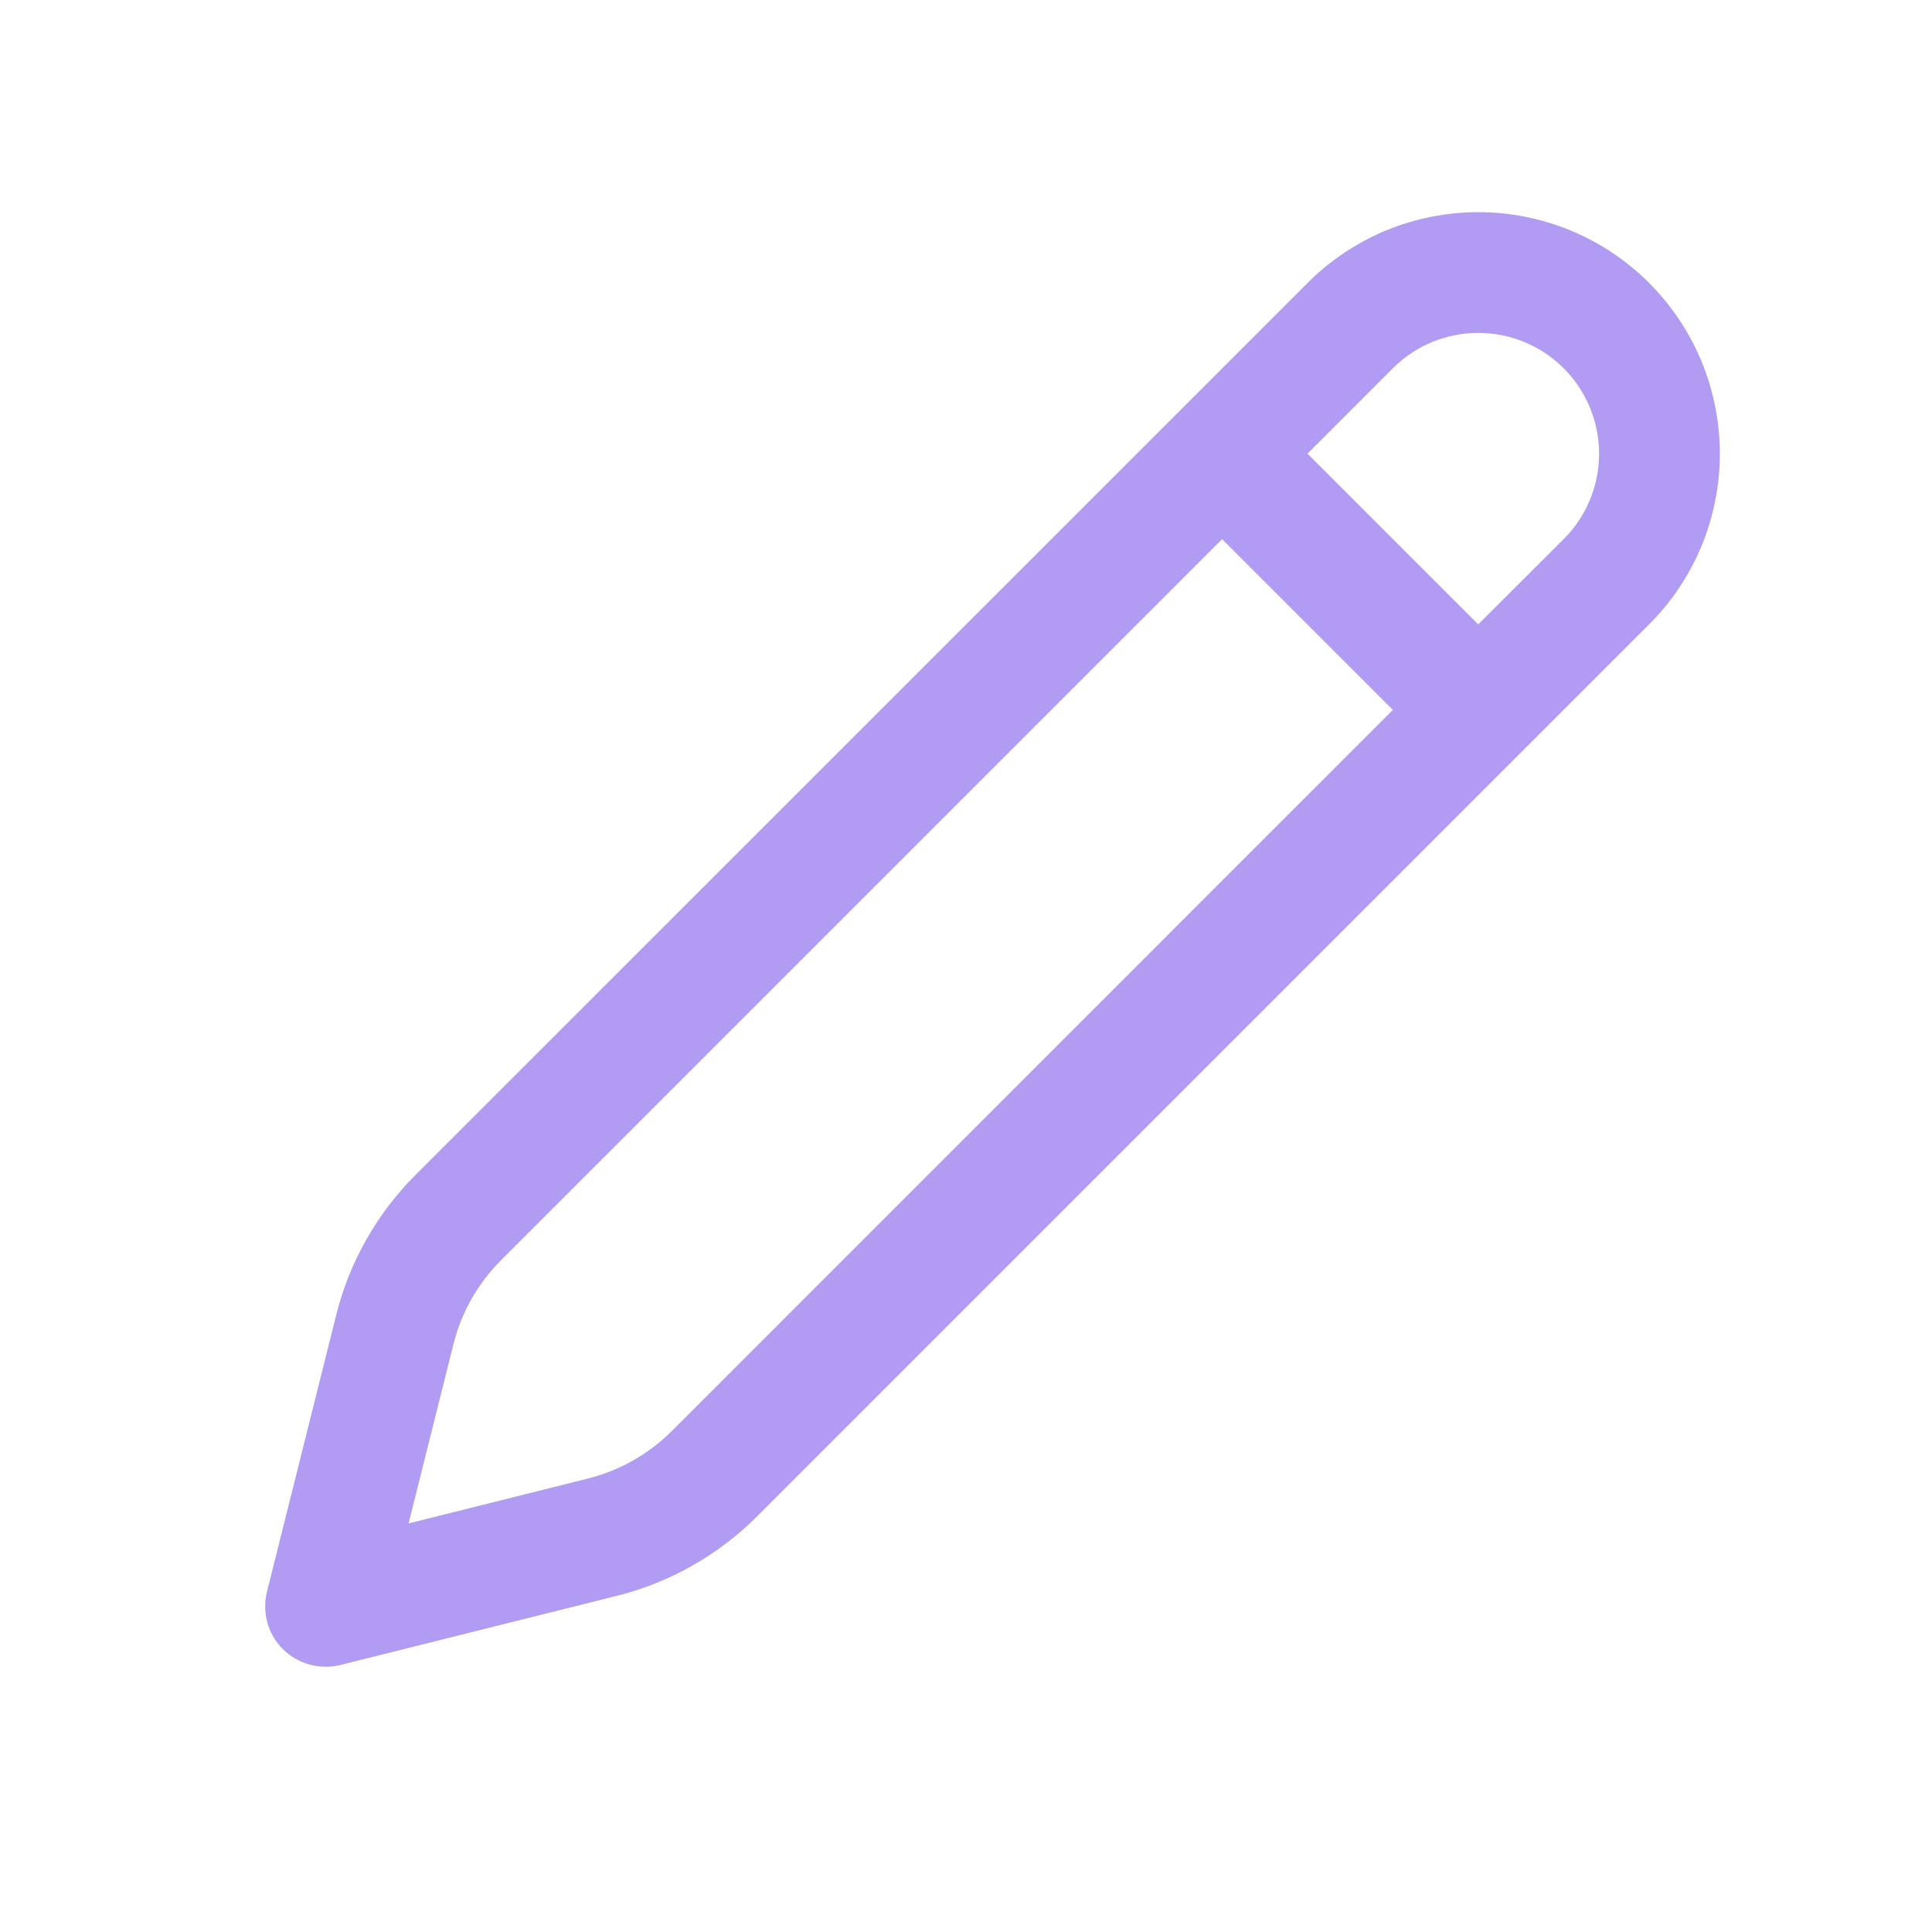
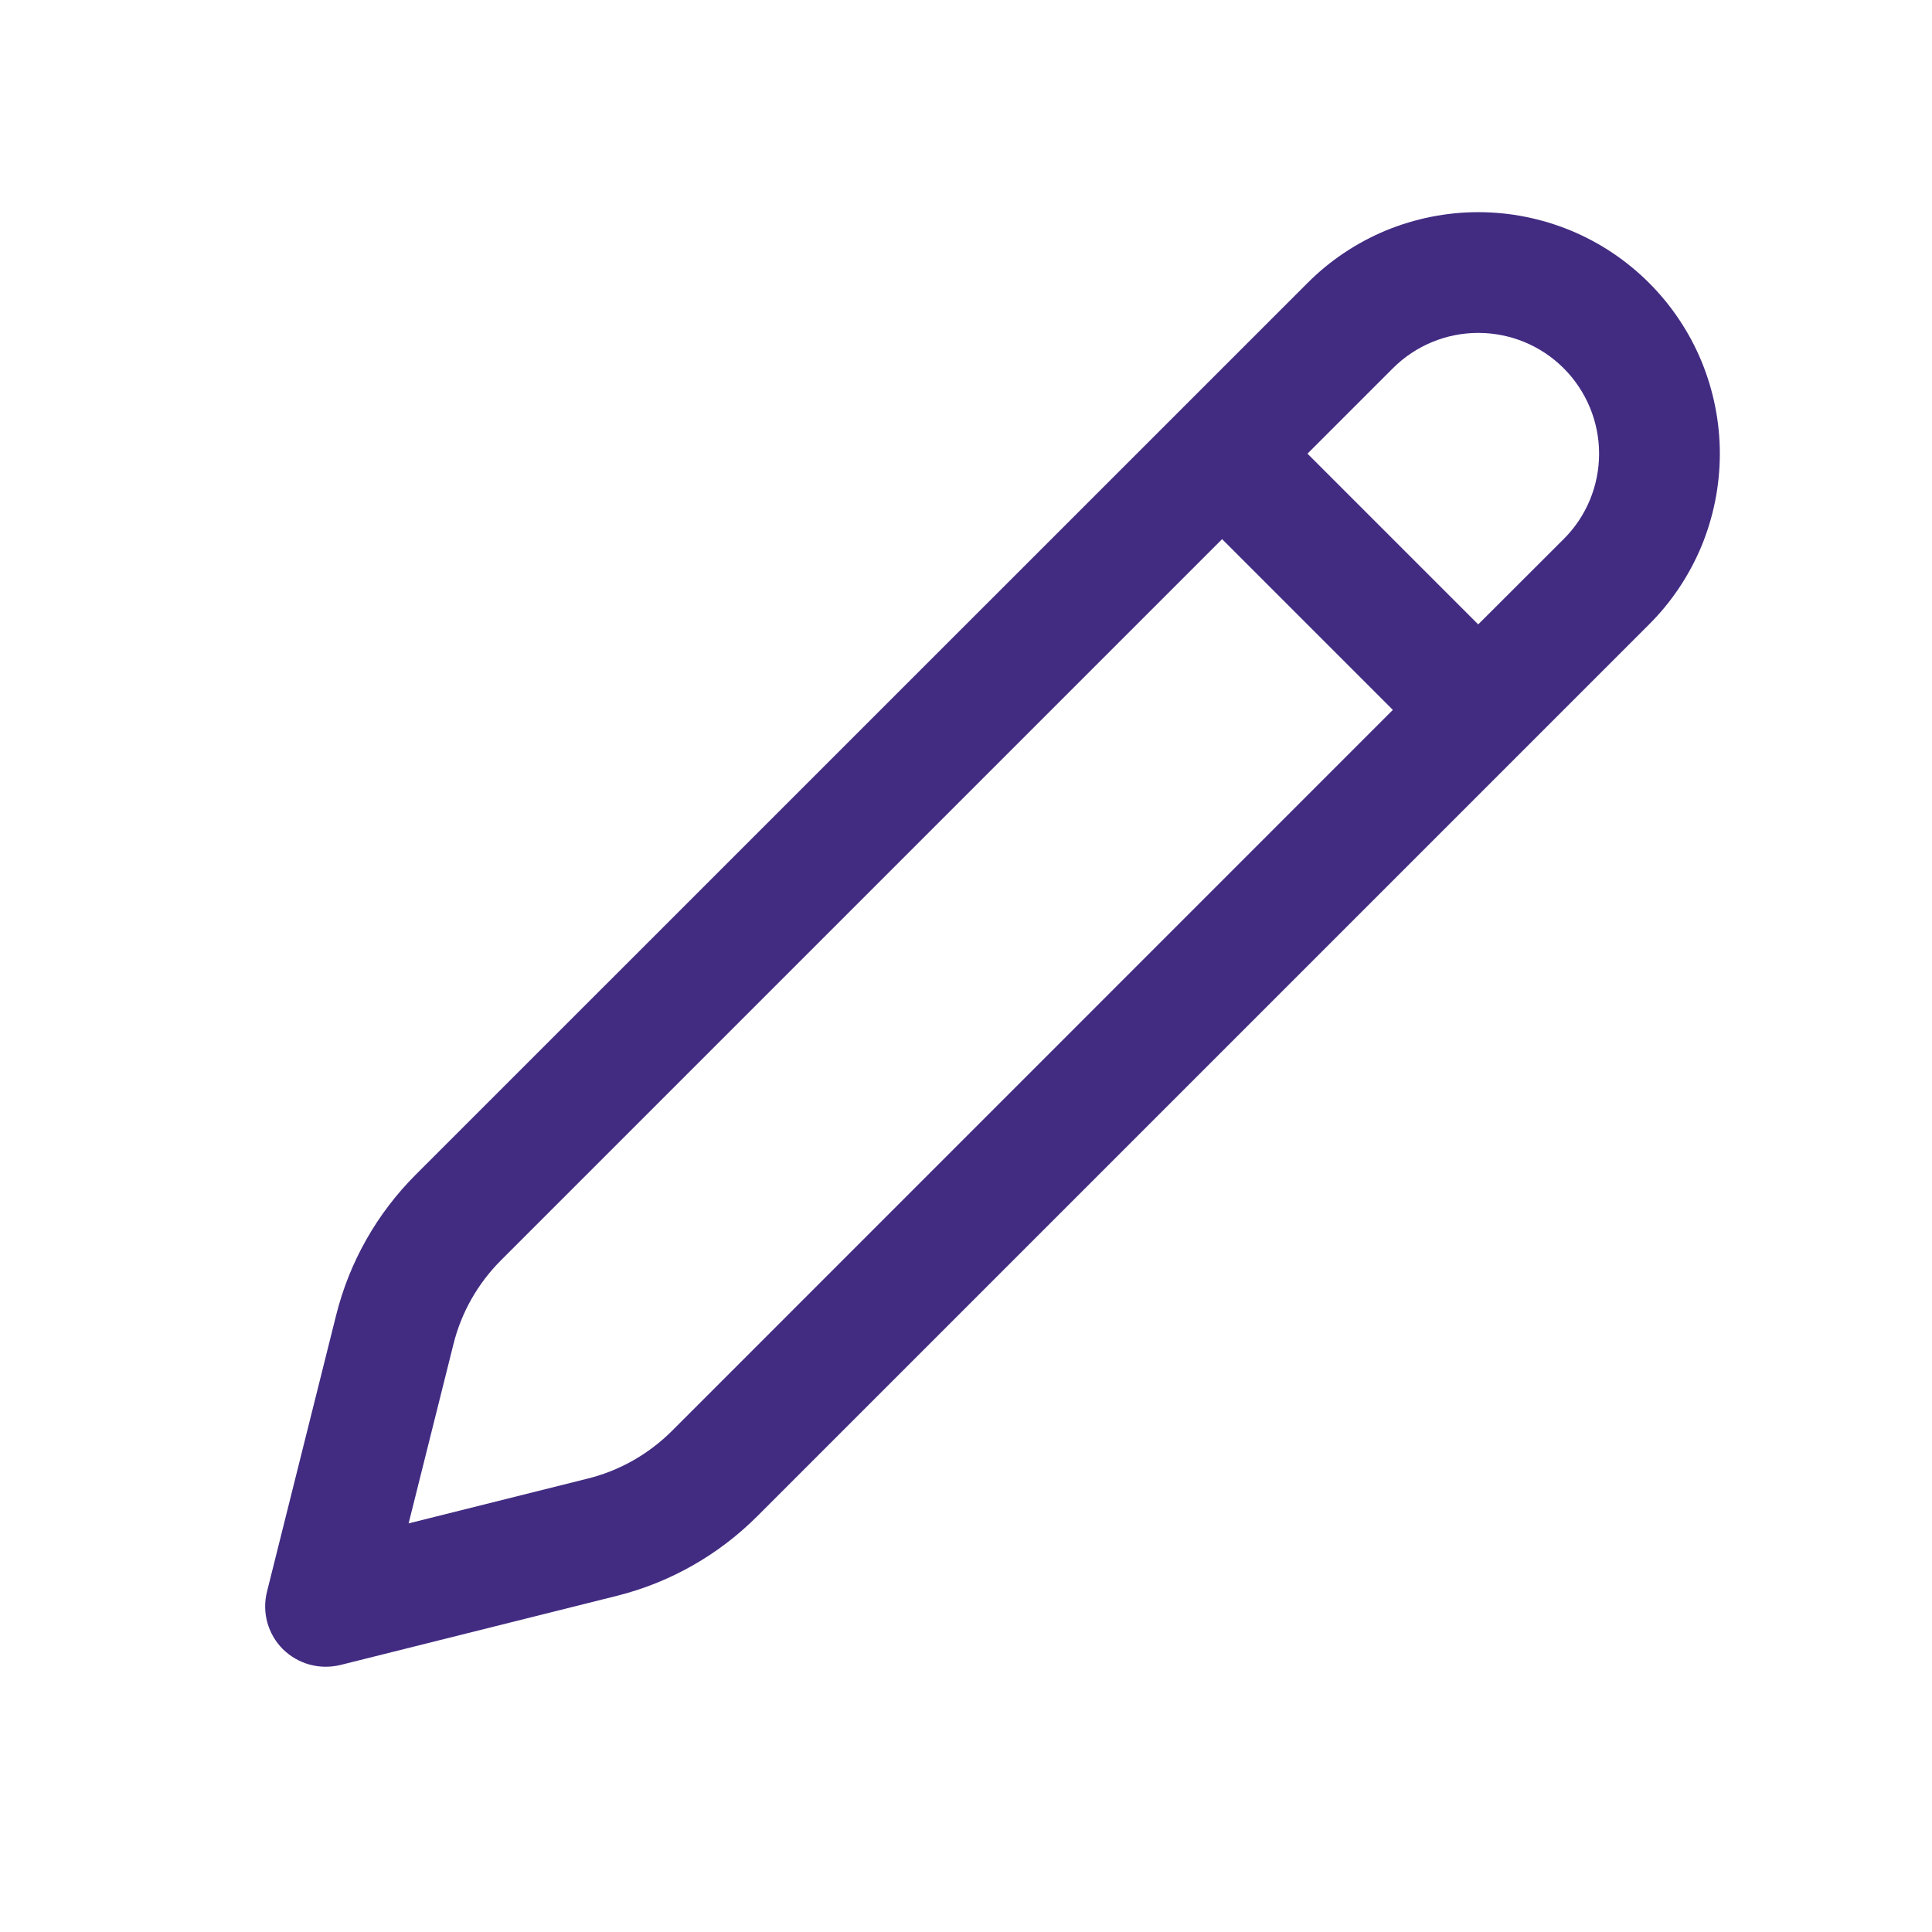
- <svg xmlns="http://www.w3.org/2000/svg" width="28" height="28" viewBox="0 0 16 16" fill="#b19bf3">
-   <path d="M13.657 2.343C13.843 2.529 13.99 2.749 14.091 2.992C14.191 3.235 14.243 3.495 14.243 3.757C14.243 4.02 14.191 4.28 14.091 4.523C13.99 4.765 13.843 4.986 13.657 5.171L6.27 12.558C5.95 12.878 5.548 13.106 5.109 13.216L2.818 13.789C2.734 13.809 2.646 13.808 2.563 13.785C2.479 13.762 2.404 13.718 2.342 13.657C2.281 13.596 2.237 13.52 2.214 13.437C2.191 13.354 2.19 13.266 2.211 13.182L2.784 10.891C2.894 10.451 3.121 10.05 3.442 9.729L10.829 2.343C11.014 2.157 11.235 2.01 11.477 1.909C11.72 1.809 11.98 1.757 12.243 1.757C12.505 1.757 12.765 1.809 13.008 1.909C13.251 2.01 13.471 2.157 13.657 2.343ZM10.121 4.465L4.149 10.437C3.957 10.629 3.82 10.87 3.755 11.133L3.384 12.616L4.867 12.245C5.13 12.18 5.371 12.043 5.564 11.851L11.535 5.879L10.121 4.465H10.121ZM11.535 3.05L10.828 3.757L12.242 5.171L12.95 4.464C13.138 4.277 13.243 4.022 13.243 3.757C13.243 3.492 13.137 3.237 12.95 3.05C12.762 2.862 12.508 2.757 12.242 2.757C11.977 2.757 11.723 2.862 11.535 3.05Z" fill="#b19bf3" />
+ <svg xmlns="http://www.w3.org/2000/svg" width="28" height="28" viewBox="0 0 16 16" fill="#422c82">
+   <path d="M13.657 2.343C13.843 2.529 13.99 2.749 14.091 2.992C14.191 3.235 14.243 3.495 14.243 3.757C14.243 4.02 14.191 4.28 14.091 4.523C13.99 4.765 13.843 4.986 13.657 5.171L6.27 12.558C5.95 12.878 5.548 13.106 5.109 13.216L2.818 13.789C2.734 13.809 2.646 13.808 2.563 13.785C2.479 13.762 2.404 13.718 2.342 13.657C2.281 13.596 2.237 13.52 2.214 13.437C2.191 13.354 2.19 13.266 2.211 13.182L2.784 10.891C2.894 10.451 3.121 10.05 3.442 9.729L10.829 2.343C11.014 2.157 11.235 2.01 11.477 1.909C11.72 1.809 11.98 1.757 12.243 1.757C12.505 1.757 12.765 1.809 13.008 1.909C13.251 2.01 13.471 2.157 13.657 2.343ZM10.121 4.465L4.149 10.437C3.957 10.629 3.82 10.87 3.755 11.133L3.384 12.616L4.867 12.245C5.13 12.18 5.371 12.043 5.564 11.851L11.535 5.879L10.121 4.465H10.121ZM11.535 3.05L10.828 3.757L12.242 5.171L12.95 4.464C13.138 4.277 13.243 4.022 13.243 3.757C13.243 3.492 13.137 3.237 12.95 3.05C12.762 2.862 12.508 2.757 12.242 2.757C11.977 2.757 11.723 2.862 11.535 3.05Z" fill="#422c82" />
</svg>
